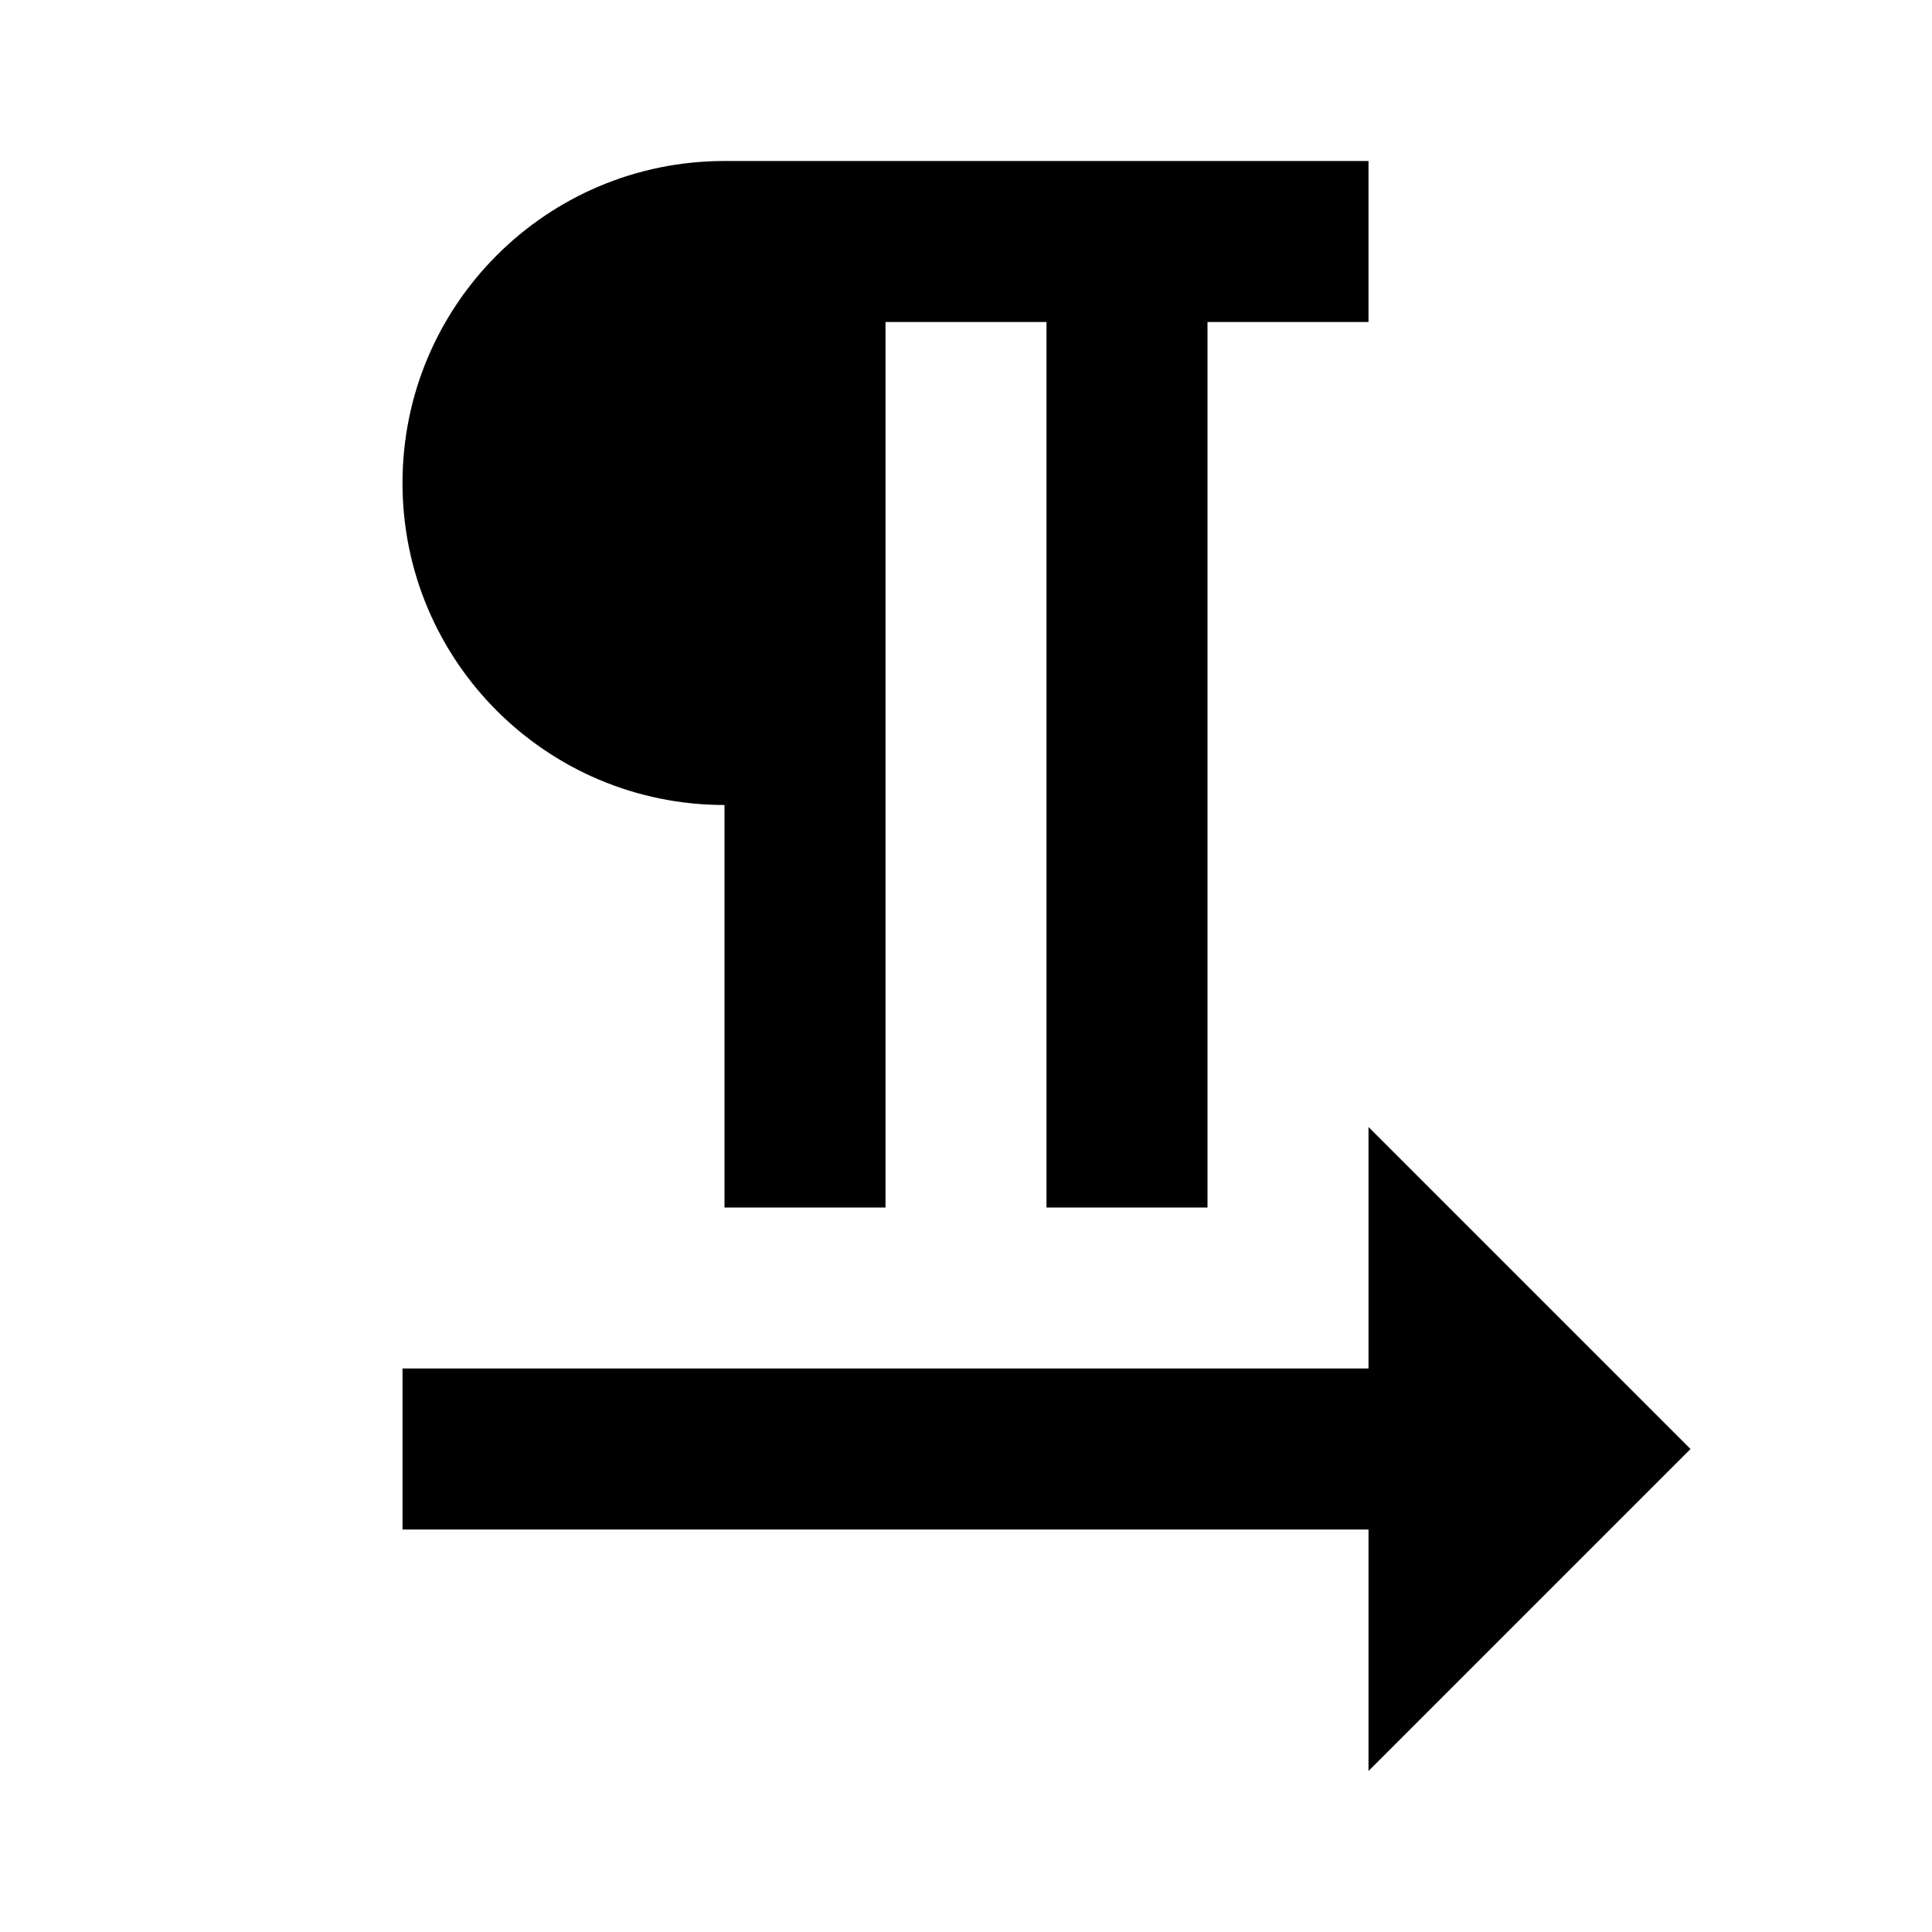
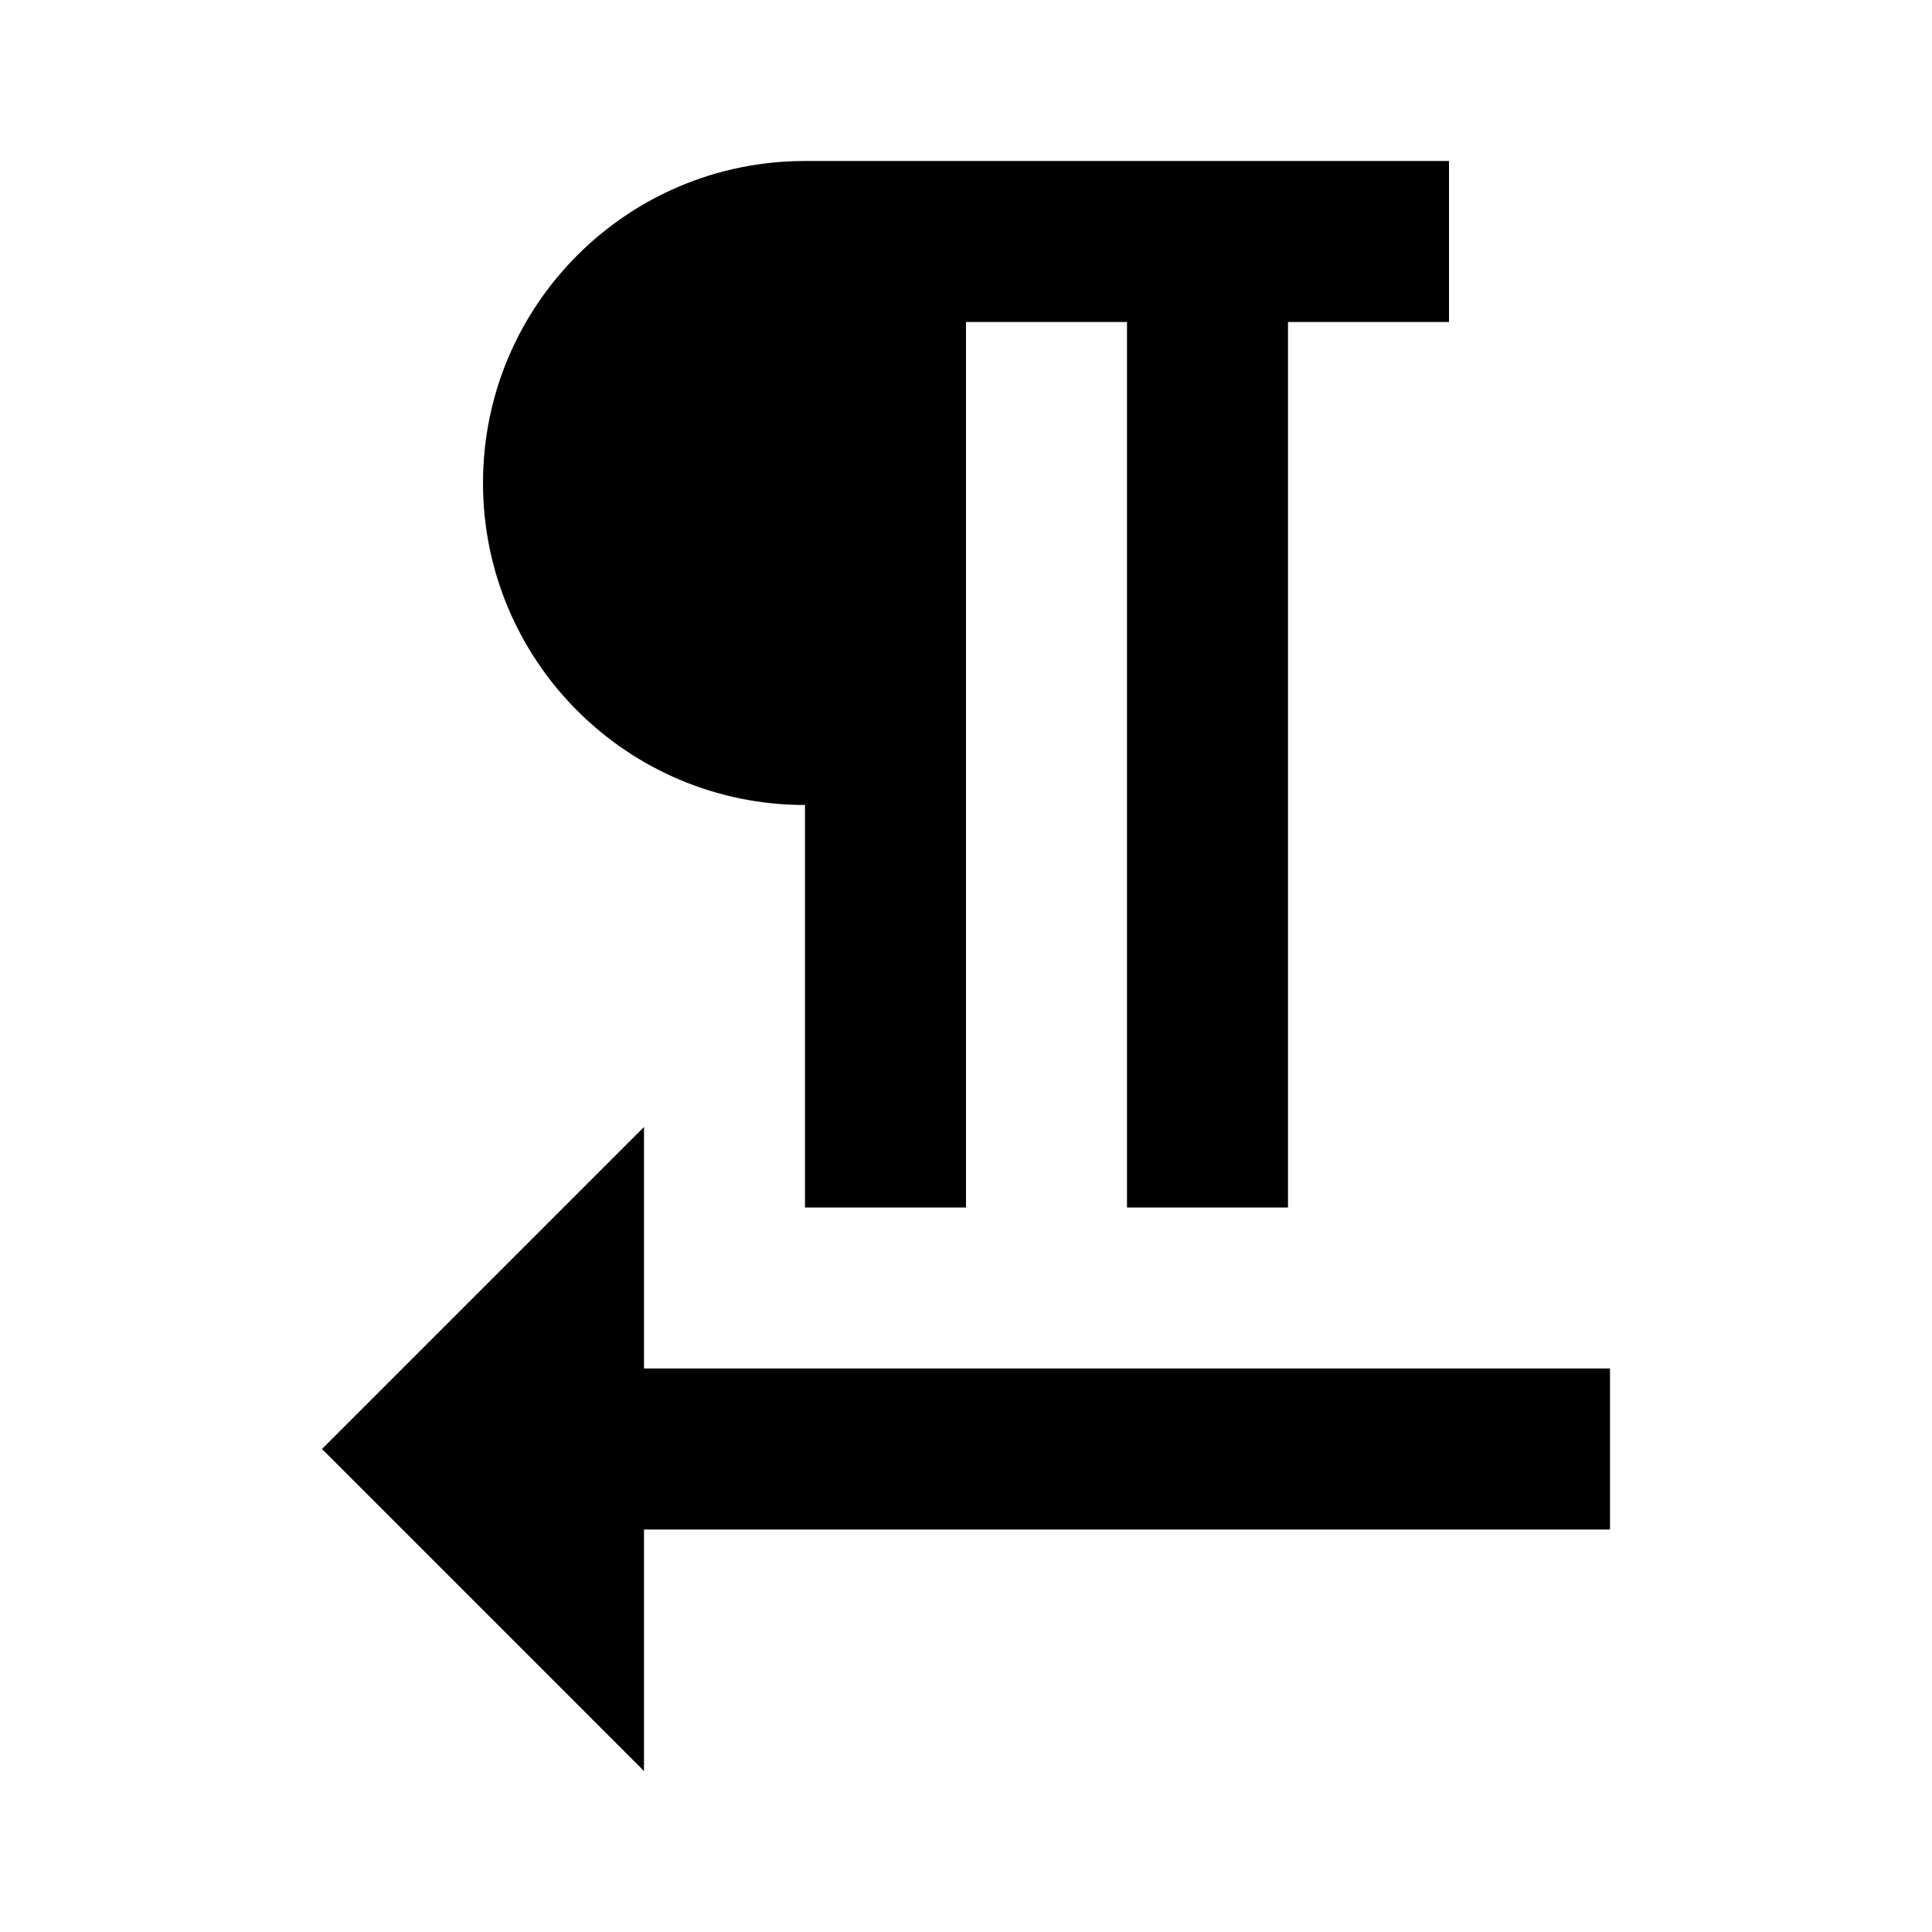
<svg xmlns="http://www.w3.org/2000/svg" width="24" height="24" viewBox="0 0 24 24">
-   <path d="M9 10v5h2v-11h2v11h2v-11h2v-2h-8c-2.21 0-4 1.79-4 4s1.79 4 4 4zm12 8l-4-4v3h-12v2h12v3l4-4z" />
+   <path d="M10 10v5h2v-11h2v11h2v-11h2v-2h-8c-2.21 0-4 1.79-4 4s1.79 4 4 4zm-2 7v-3l-4 4 4 4v-3h12v-2h-12z" />
  <path d="M0 0h24v24h-24z" fill="none" />
</svg>
